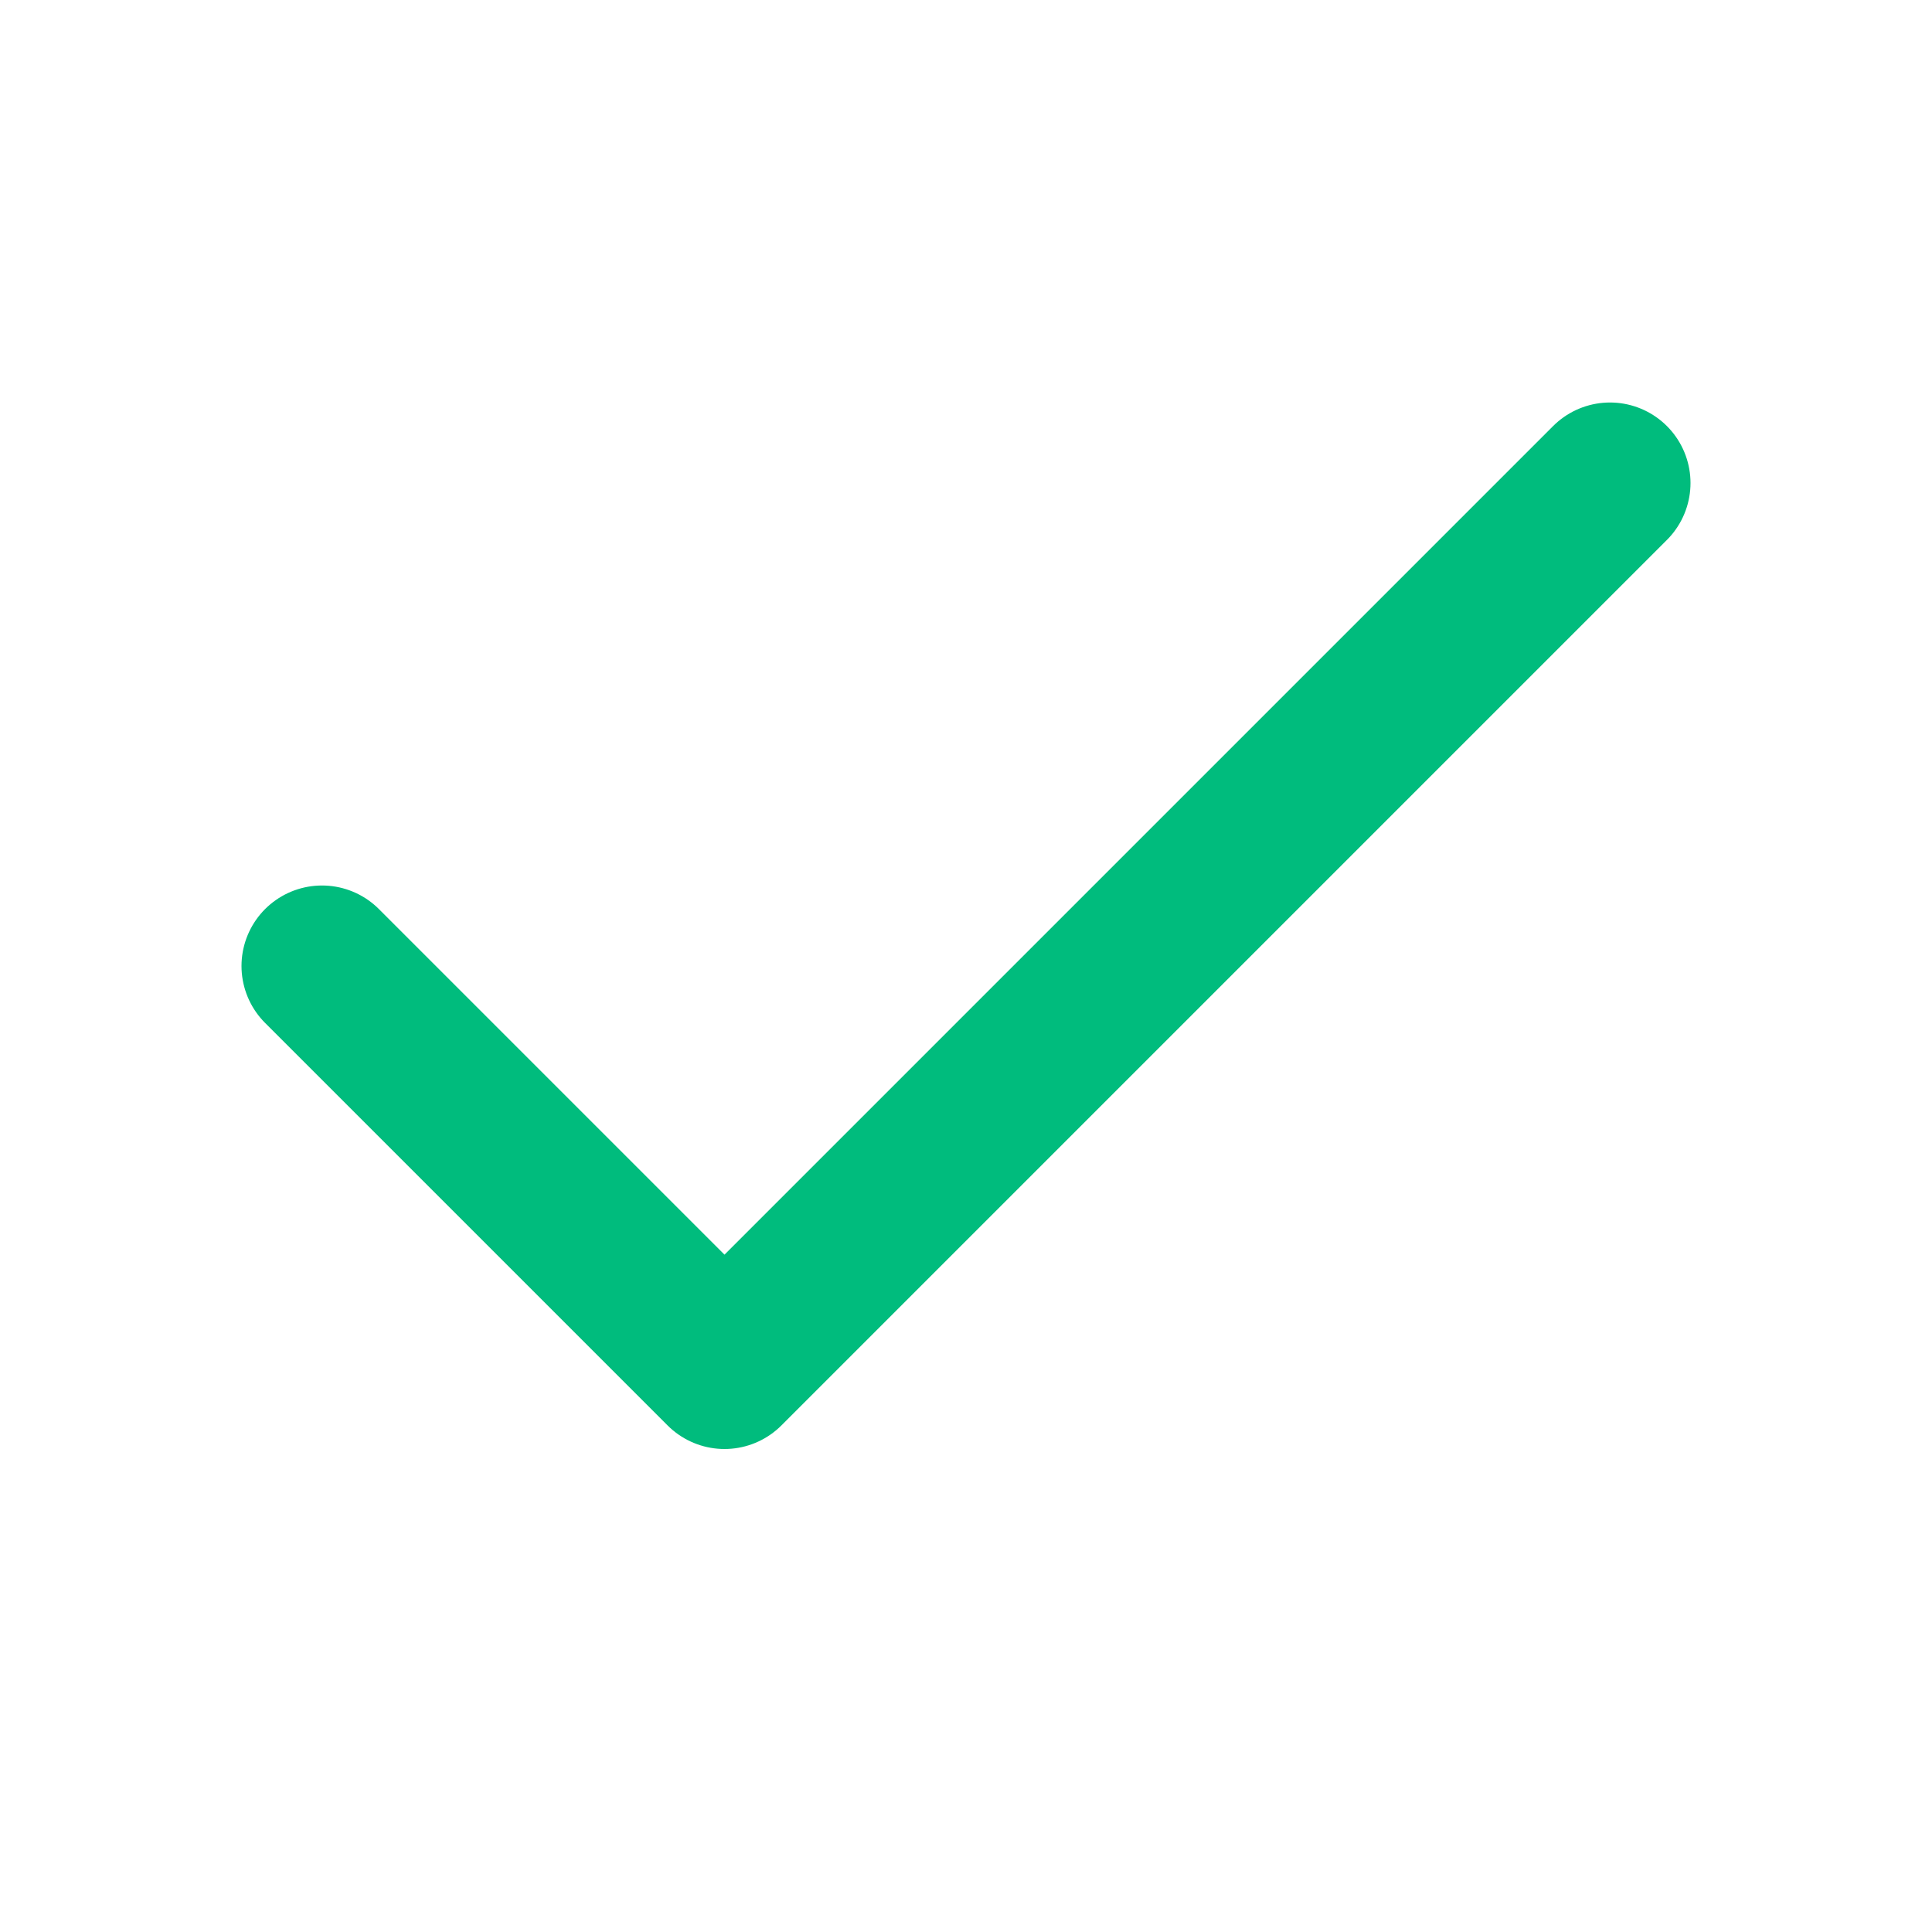
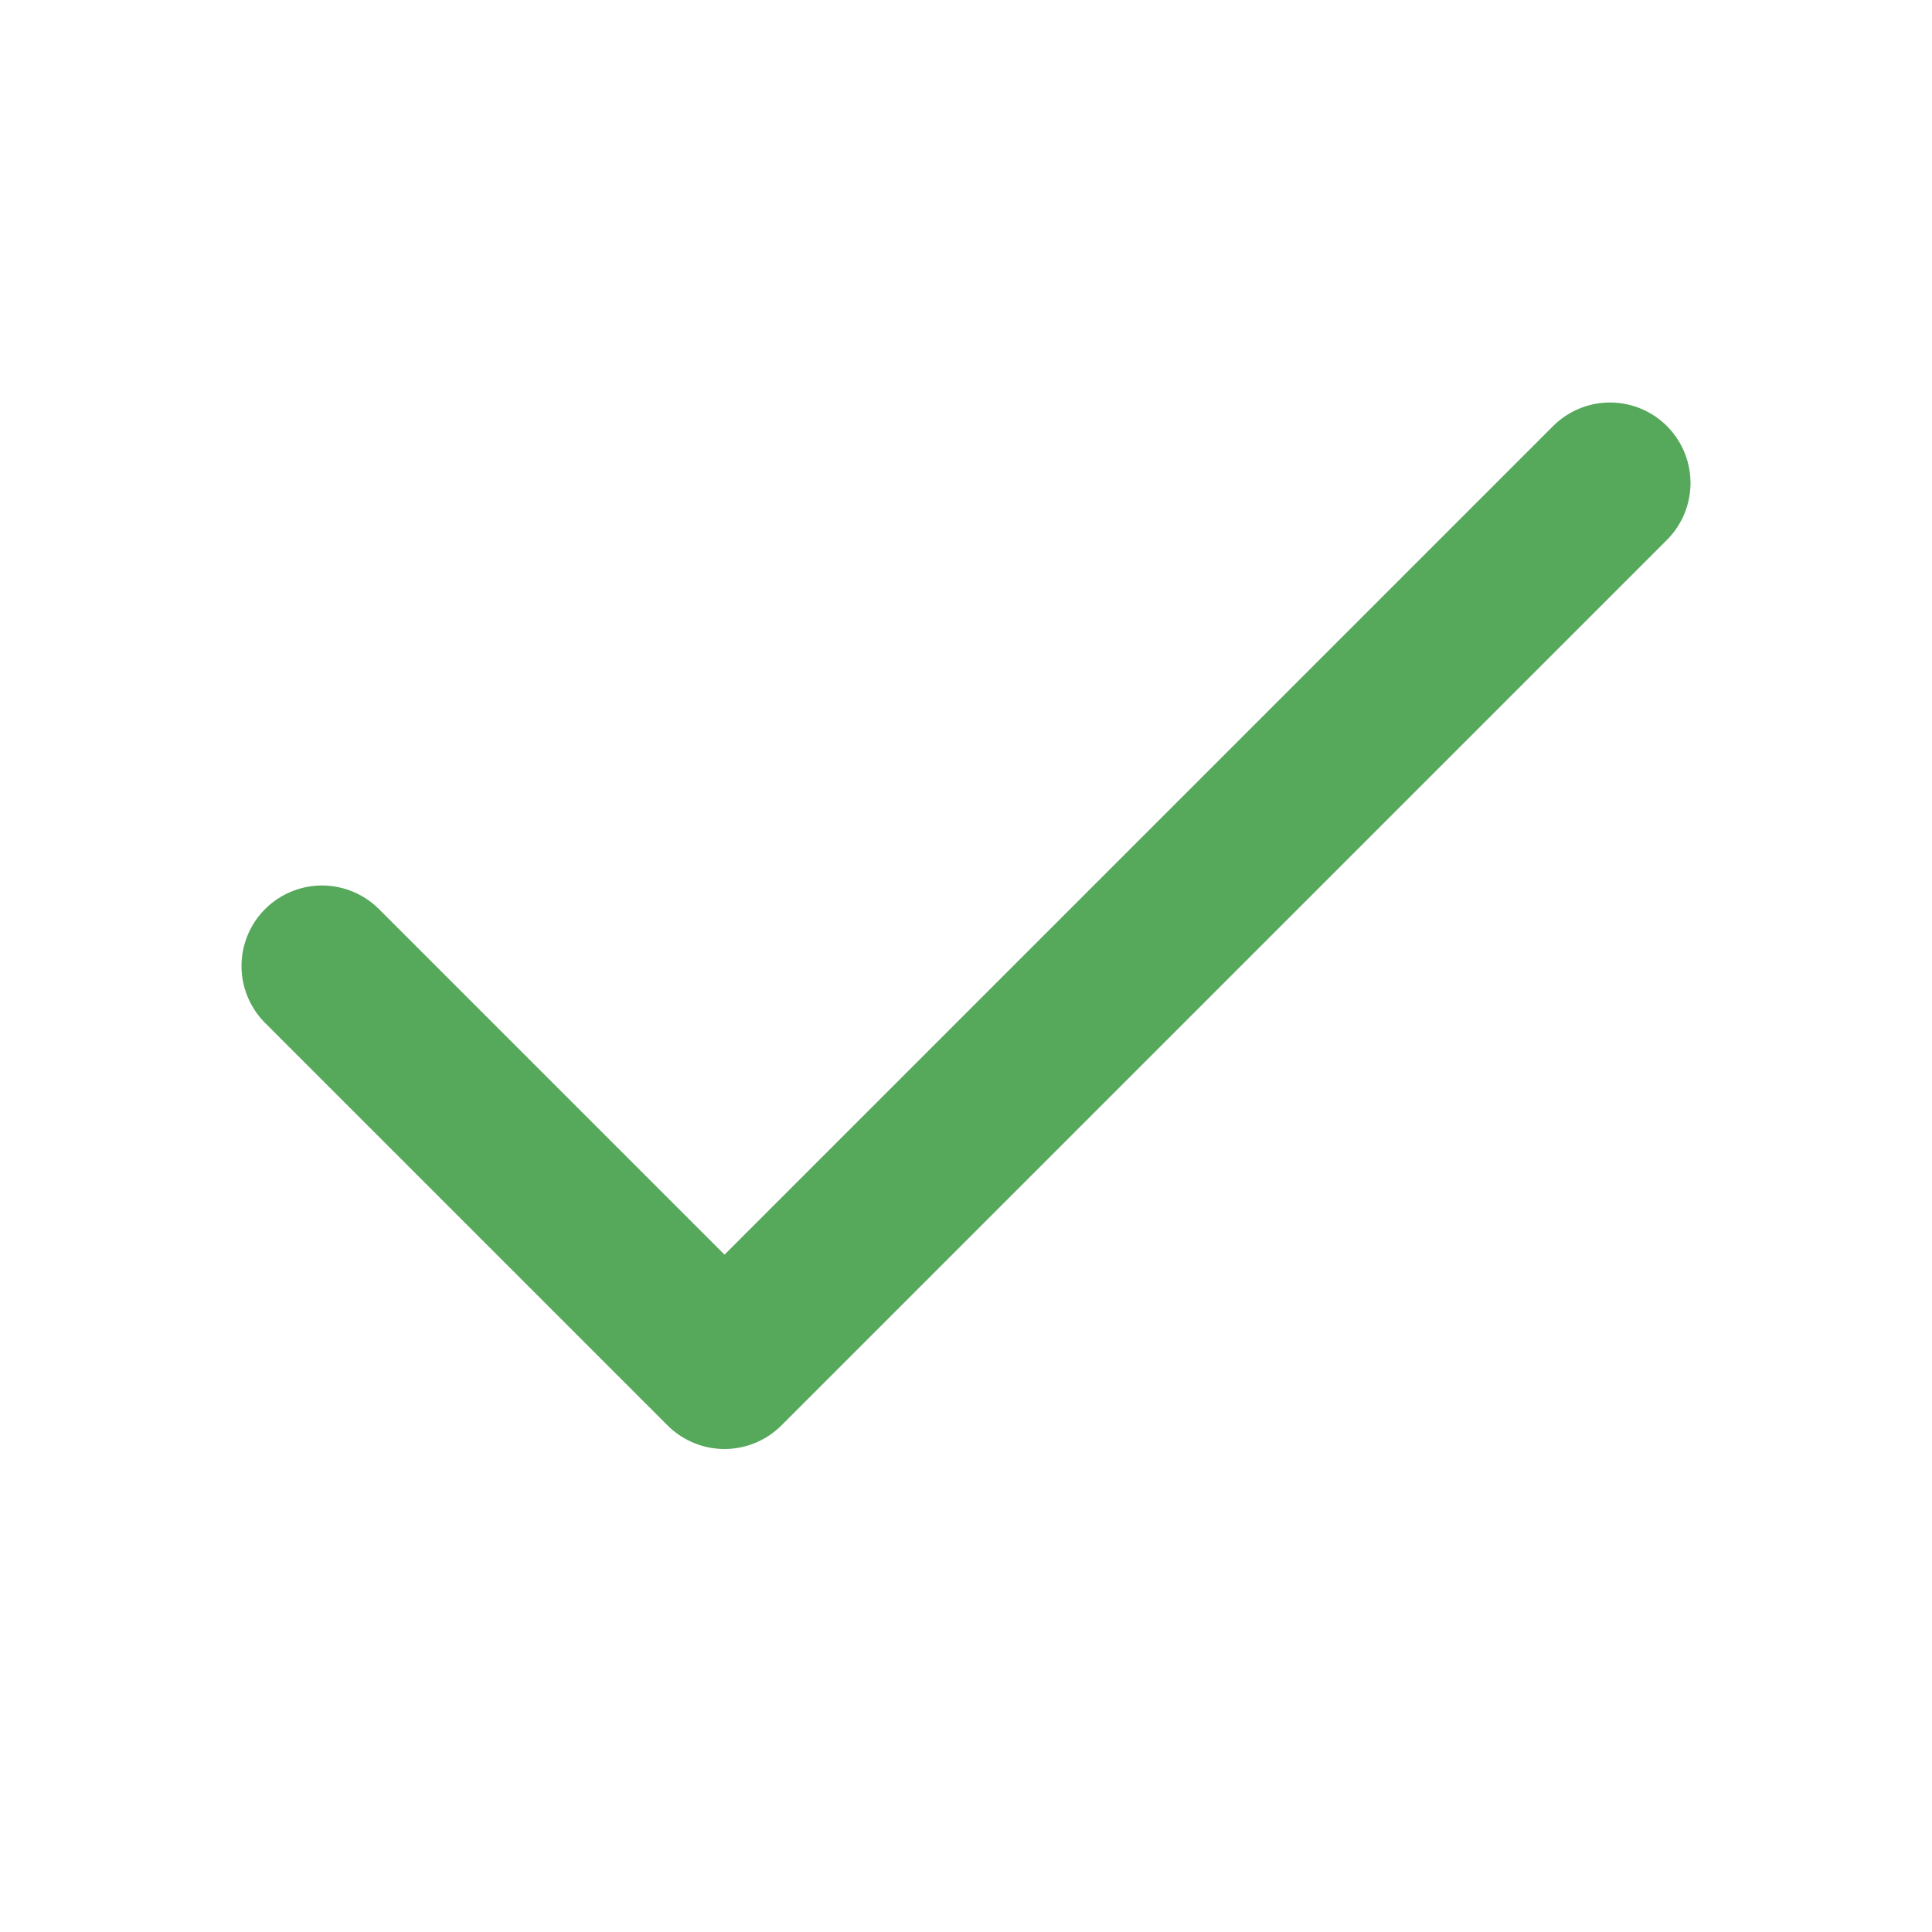
<svg xmlns="http://www.w3.org/2000/svg" width="24" height="24" viewBox="0 0 24 24" fill="none">
-   <path d="M20 6L9 17L4 12" stroke="#00BC7D" stroke-width="2" stroke-linecap="round" stroke-linejoin="round" />
+   <path d="M20 6L9 17L4 12" stroke="#56A85B" stroke-width="2" stroke-linecap="round" stroke-linejoin="round" />
</svg>
